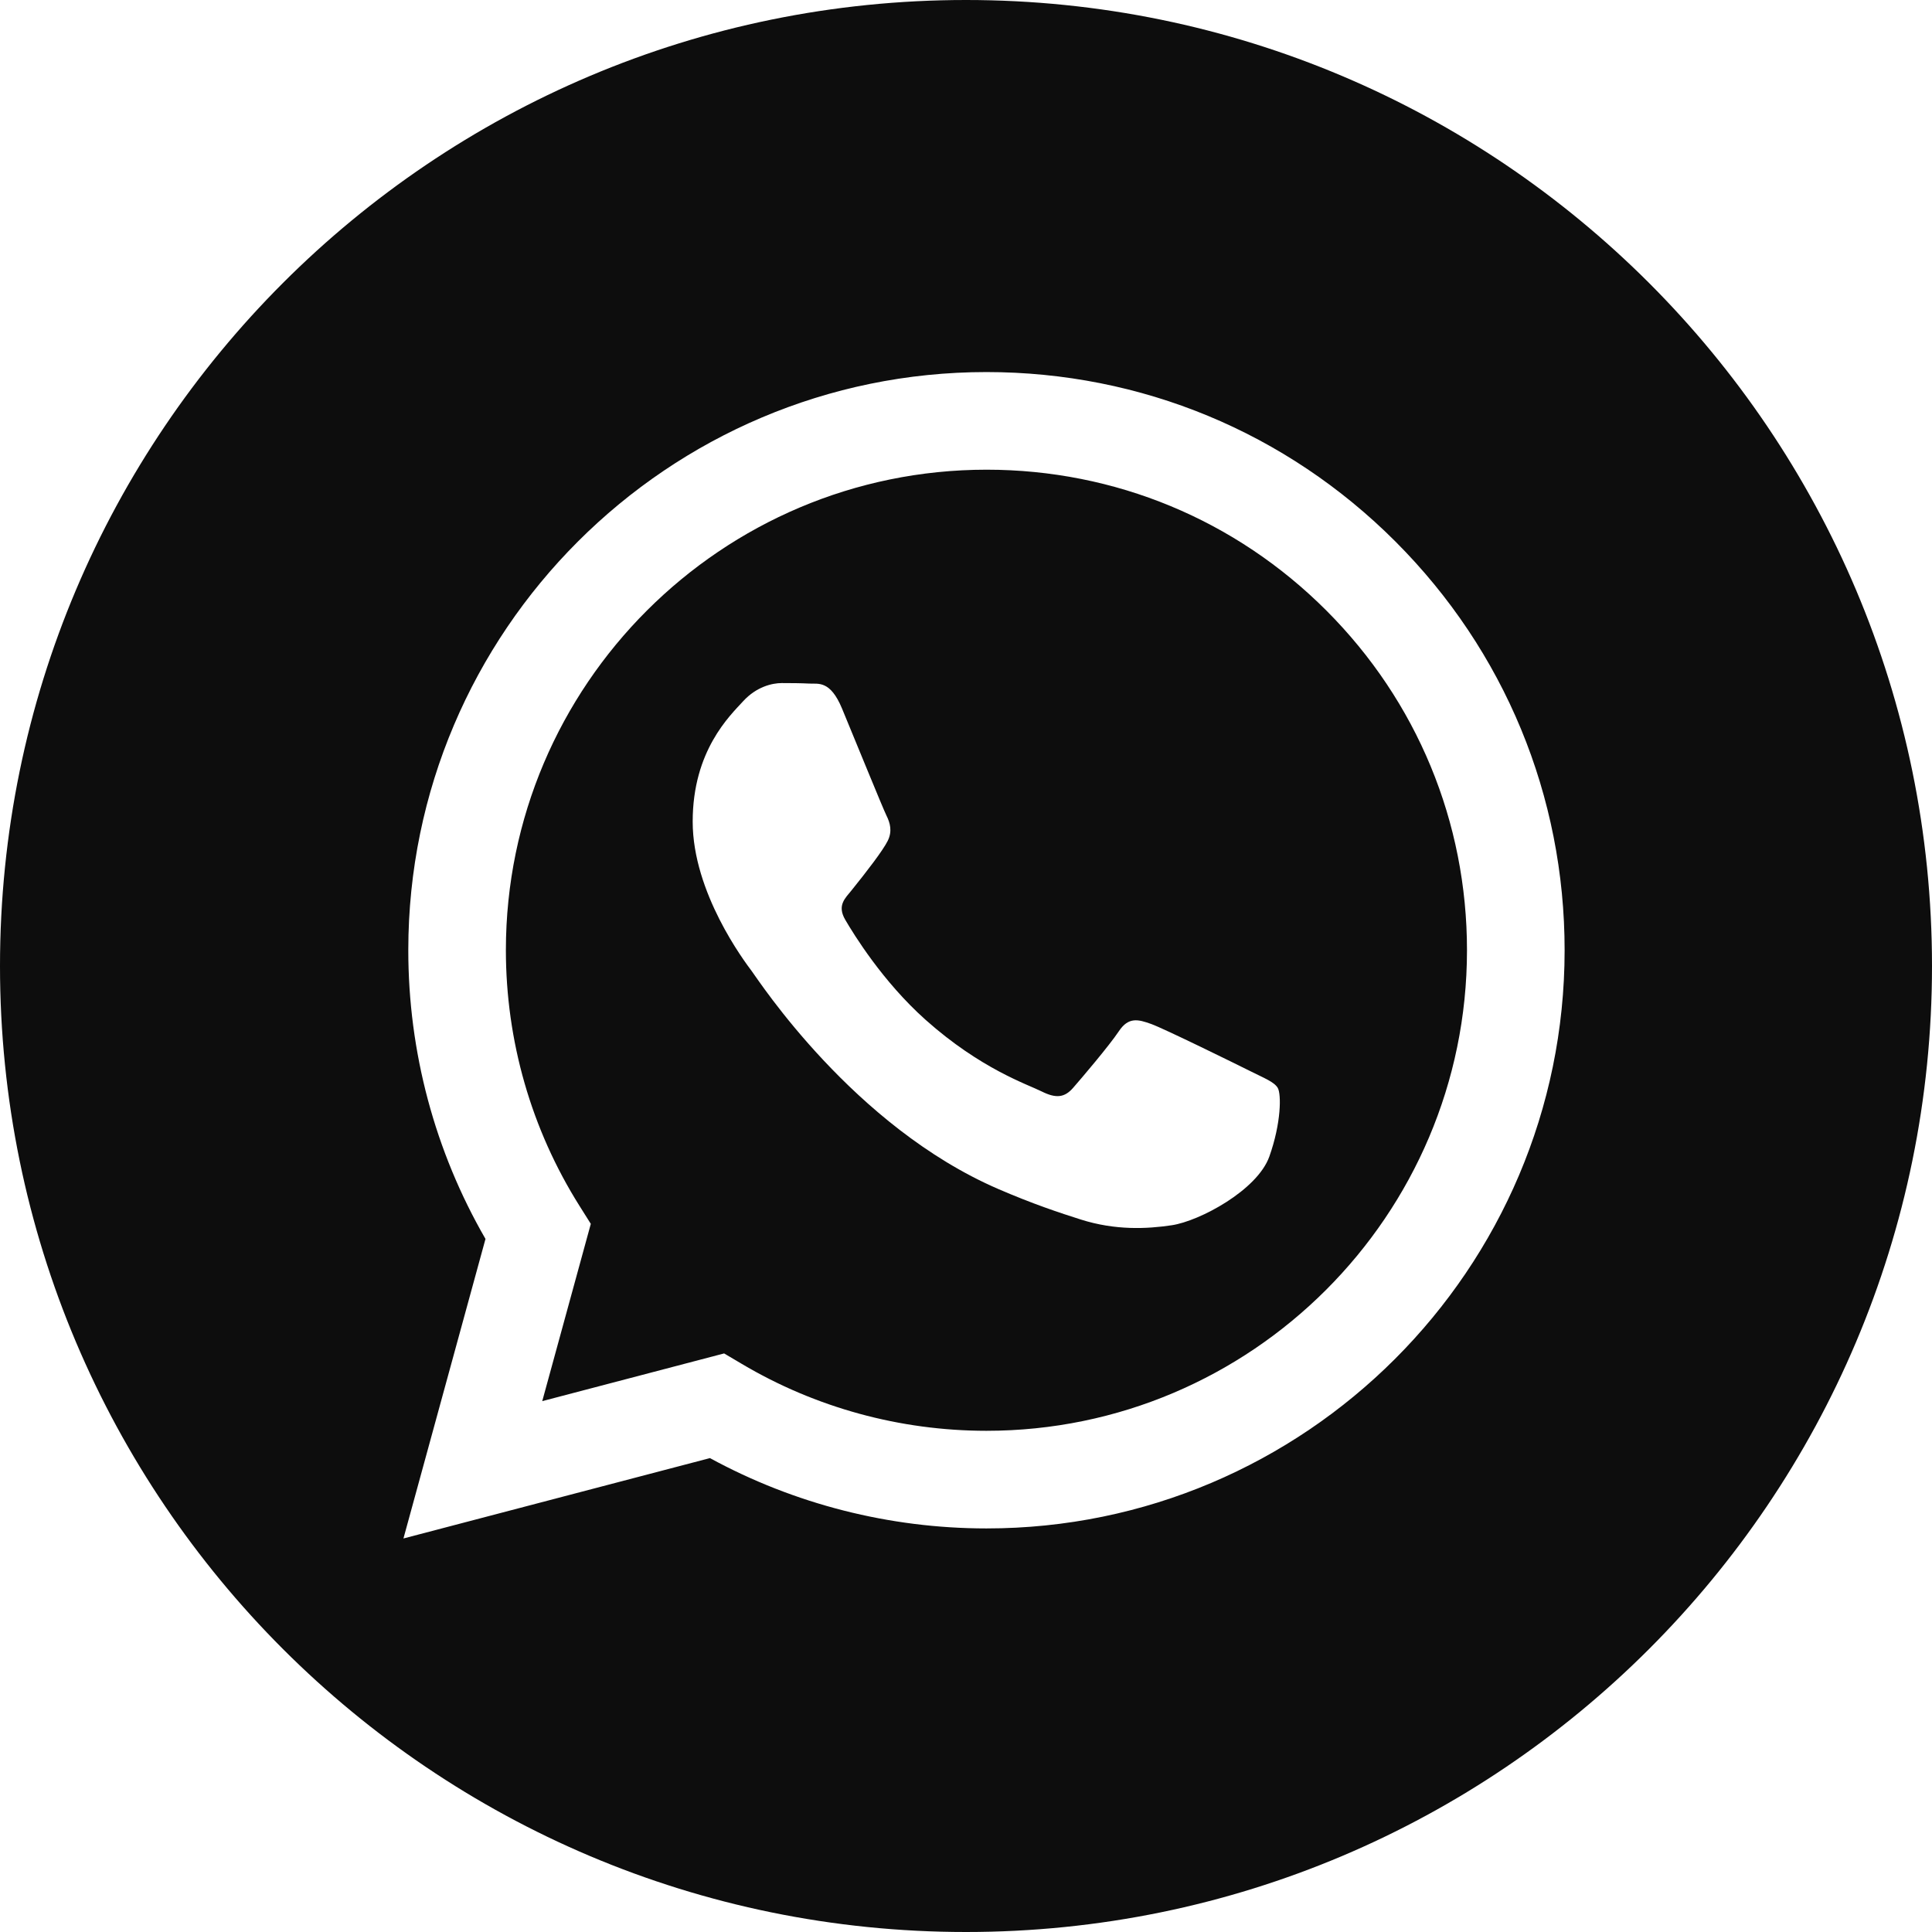
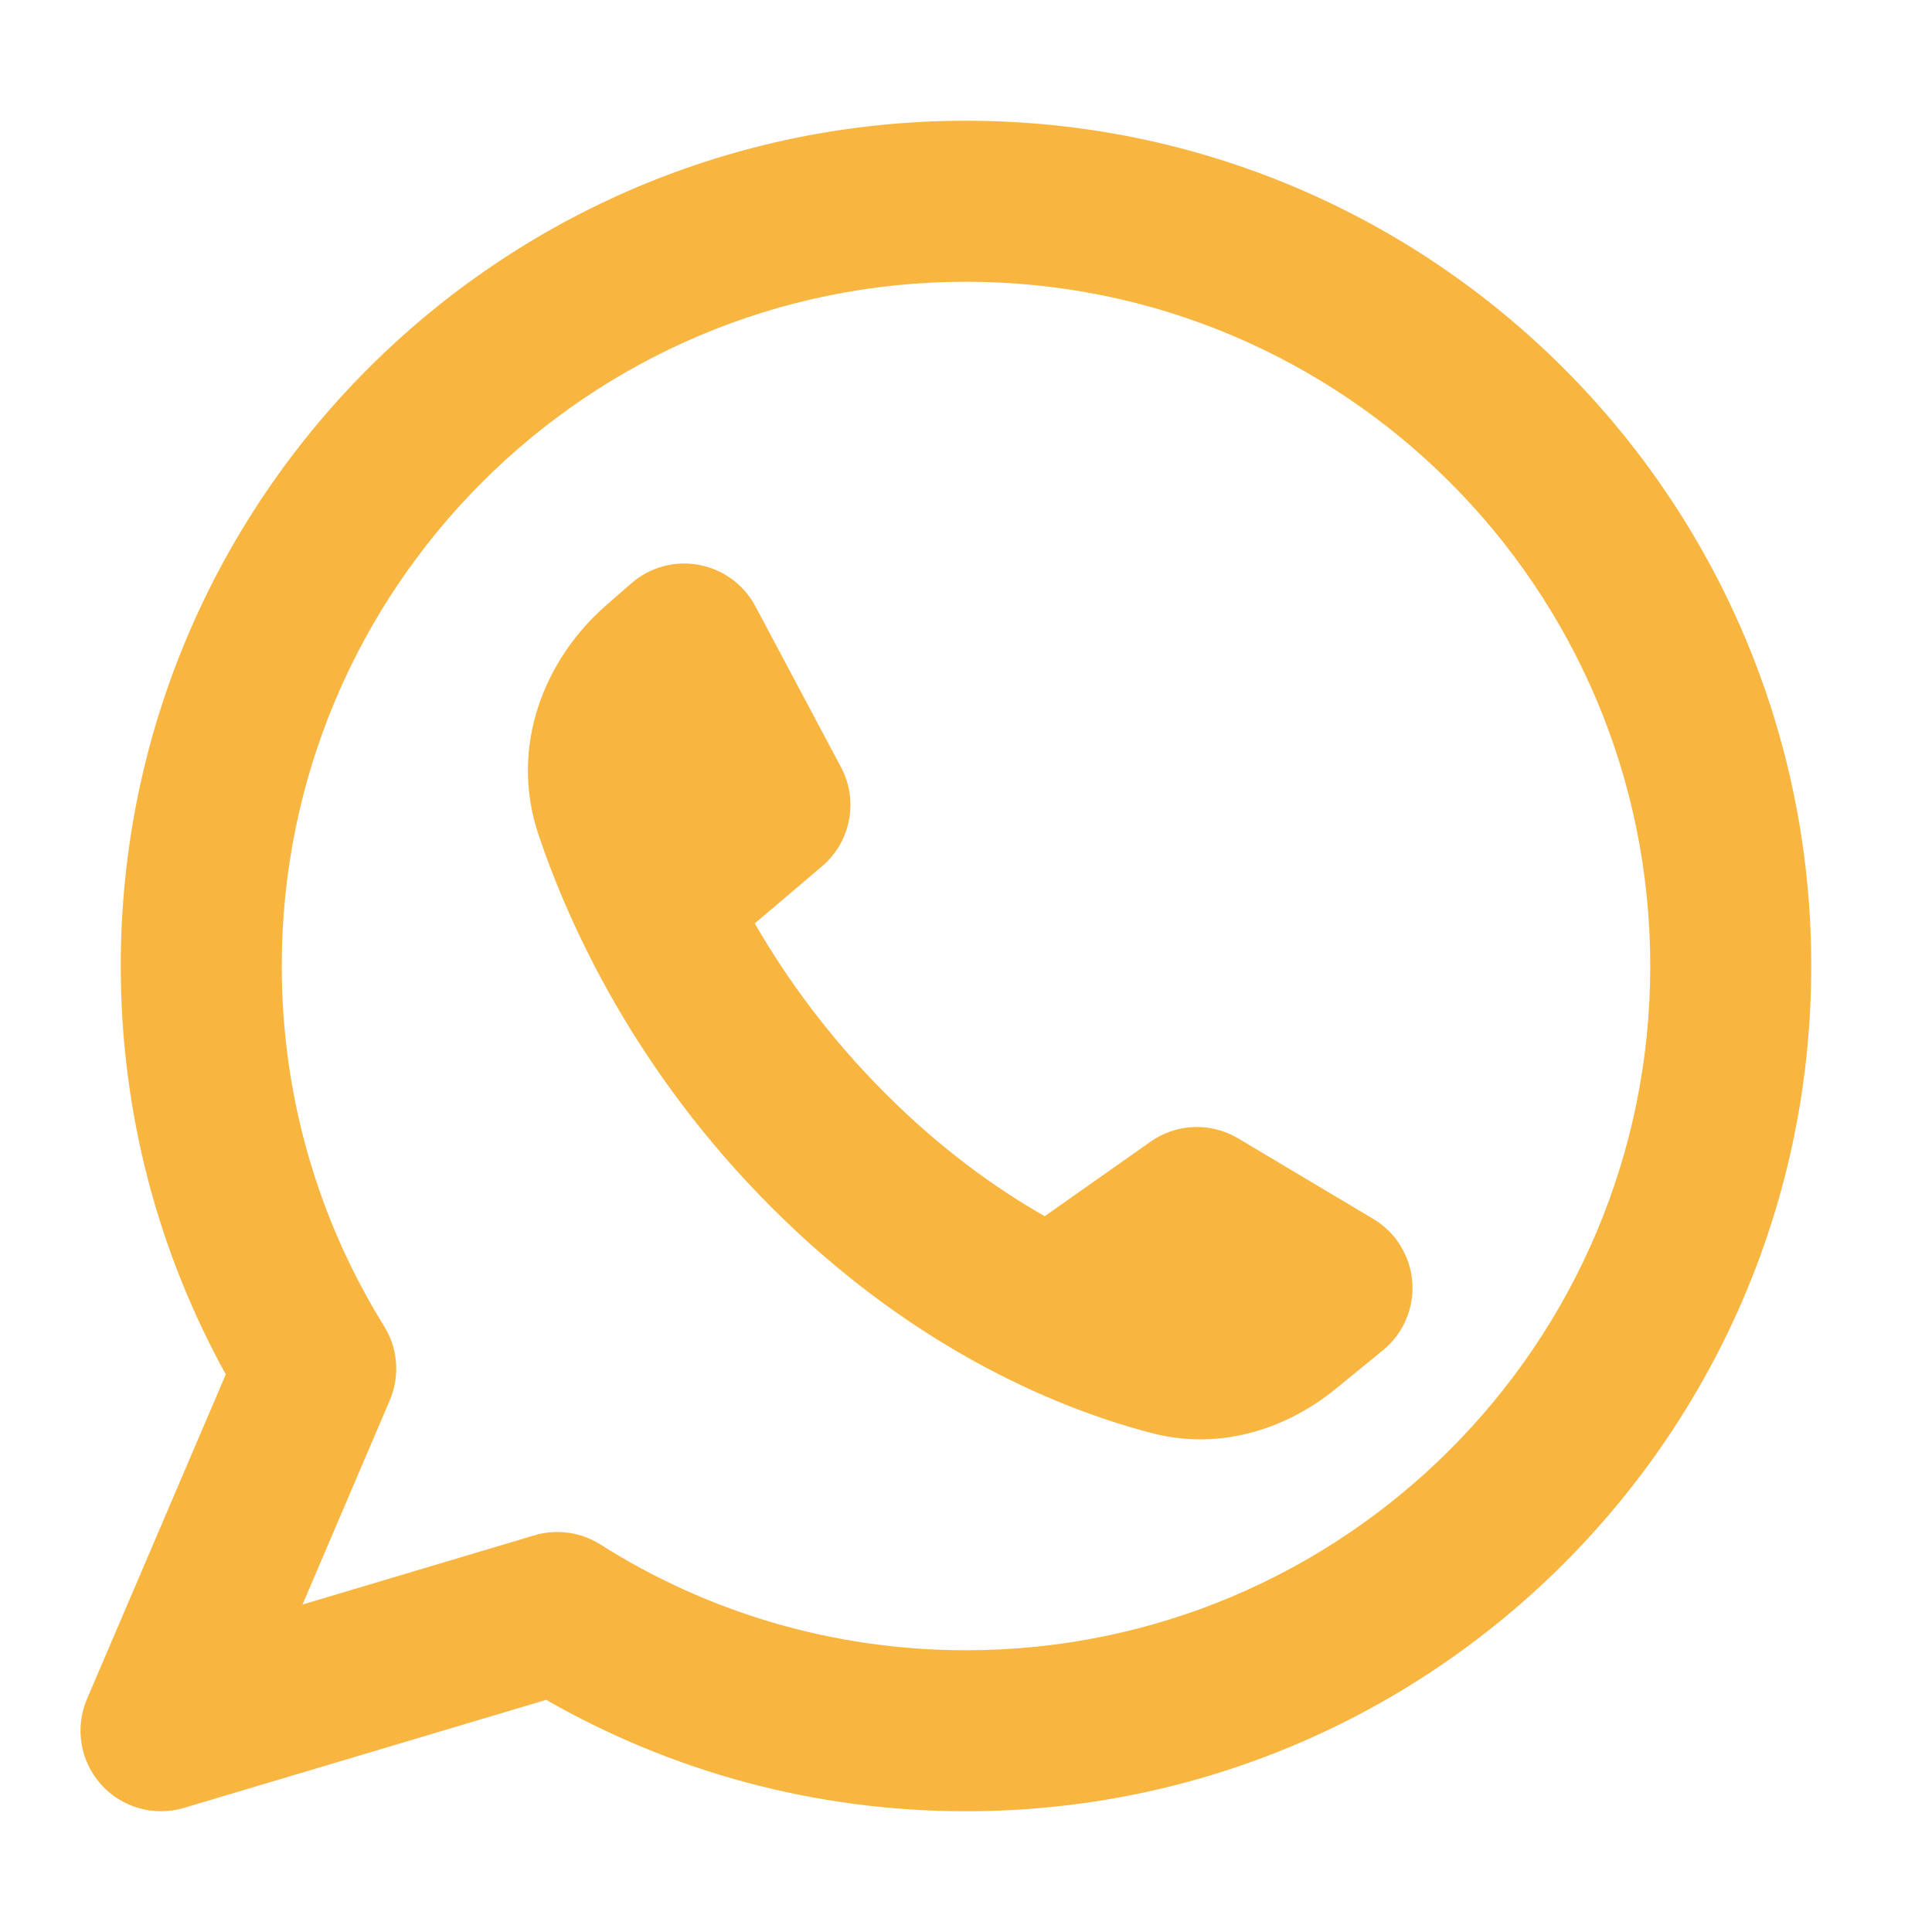
- <svg xmlns="http://www.w3.org/2000/svg" width="45" height="45" viewBox="0 0 45 45" fill="none">
-   <path d="M22.5 0C10.075 0 0 10.075 0 22.5C0 34.925 10.075 45 22.5 45C34.925 45 45 34.925 45 22.5C45 10.075 34.925 0 22.5 0ZM22.977 35.6C22.977 35.6 22.977 35.6 22.977 35.6H22.971C20.718 35.599 18.503 35.034 16.536 33.962L9.397 35.834L11.308 28.857C10.129 26.816 9.509 24.5 9.51 22.127C9.513 14.704 15.554 8.666 22.977 8.666C26.579 8.667 29.96 10.069 32.503 12.614C35.045 15.158 36.445 18.541 36.443 22.138C36.44 29.561 30.398 35.6 22.977 35.6Z" fill="#0D0D0D" />
-   <path d="M22.981 10.94C16.807 10.94 11.786 15.959 11.783 22.128C11.783 24.242 12.374 26.301 13.495 28.083L13.761 28.506L12.63 32.635L16.866 31.524L17.275 31.766C18.993 32.786 20.963 33.325 22.972 33.326H22.976C29.145 33.326 34.166 28.307 34.169 22.137C34.17 19.147 33.007 16.336 30.894 14.221C28.781 12.106 25.97 10.941 22.981 10.94ZM29.565 26.939C29.284 27.724 27.94 28.441 27.294 28.538C26.714 28.625 25.98 28.661 25.174 28.405C24.685 28.25 24.059 28.043 23.256 27.696C19.881 26.239 17.676 22.842 17.508 22.617C17.34 22.393 16.134 20.793 16.134 19.137C16.134 17.482 17.003 16.668 17.311 16.331C17.62 15.995 17.985 15.91 18.209 15.91C18.433 15.91 18.658 15.912 18.854 15.922C19.06 15.932 19.338 15.844 19.611 16.5C19.891 17.173 20.564 18.829 20.648 18.997C20.732 19.166 20.788 19.362 20.676 19.586C20.564 19.811 20.191 20.295 19.835 20.737C19.686 20.922 19.491 21.087 19.688 21.424C19.884 21.76 20.559 22.862 21.559 23.754C22.845 24.9 23.929 25.255 24.265 25.423C24.602 25.591 24.798 25.563 24.994 25.339C25.19 25.115 25.835 24.357 26.06 24.02C26.284 23.683 26.508 23.74 26.817 23.852C27.125 23.964 28.779 24.778 29.116 24.946C29.452 25.115 29.677 25.199 29.761 25.339C29.845 25.48 29.845 26.153 29.565 26.939Z" fill="#0D0D0D" />
+ <svg xmlns="http://www.w3.org/2000/svg" width="" height="" viewBox="0 0 24 24" fill="none">
+   <path fill-rule="evenodd" clip-rule="evenodd" d="M3.5 12C3.5 7.306 7.306 3.5 12 3.5C16.694 3.5 20.5 7.306 20.5 12C20.5 16.694 16.694 20.5 12 20.5C10.328 20.5 8.771 20.018 7.458 19.186C7.214 19.031 6.914 18.99 6.637 19.073L3.758 19.932L4.842 17.395C4.97 17.096 4.944 16.752 4.772 16.475C3.966 15.176 3.5 13.644 3.5 12ZM12 1.5C6.201 1.5 1.5 6.201 1.5 12C1.5 13.838 1.973 15.568 2.805 17.073L1.08 21.107C0.928 21.464 0.996 21.876 1.254 22.166C1.512 22.455 1.914 22.569 2.286 22.458L6.785 21.116C8.322 21.997 10.104 22.5 12 22.5C17.799 22.5 22.5 17.799 22.5 12C22.5 6.201 17.799 1.5 12 1.5ZM14.293 14.182L12.978 15.108C12.363 14.758 11.682 14.268 11 13.585C10.29 12.876 9.764 12.143 9.376 11.471L10.211 10.762C10.57 10.458 10.668 9.945 10.447 9.53L9.383 7.53C9.24 7.261 8.981 7.072 8.681 7.017C8.381 6.961 8.072 7.046 7.842 7.247L7.527 7.522C6.768 8.184 6.319 9.272 6.691 10.374C7.077 11.516 7.9 13.314 9.586 15C11.399 16.813 13.241 17.527 14.319 17.805C15.187 18.028 16.008 17.729 16.587 17.257L17.178 16.775C17.431 16.569 17.568 16.252 17.544 15.927C17.52 15.601 17.339 15.308 17.058 15.141L15.38 14.141C15.041 13.939 14.615 13.955 14.293 14.182Z" fill="#F8B540" />
</svg>
